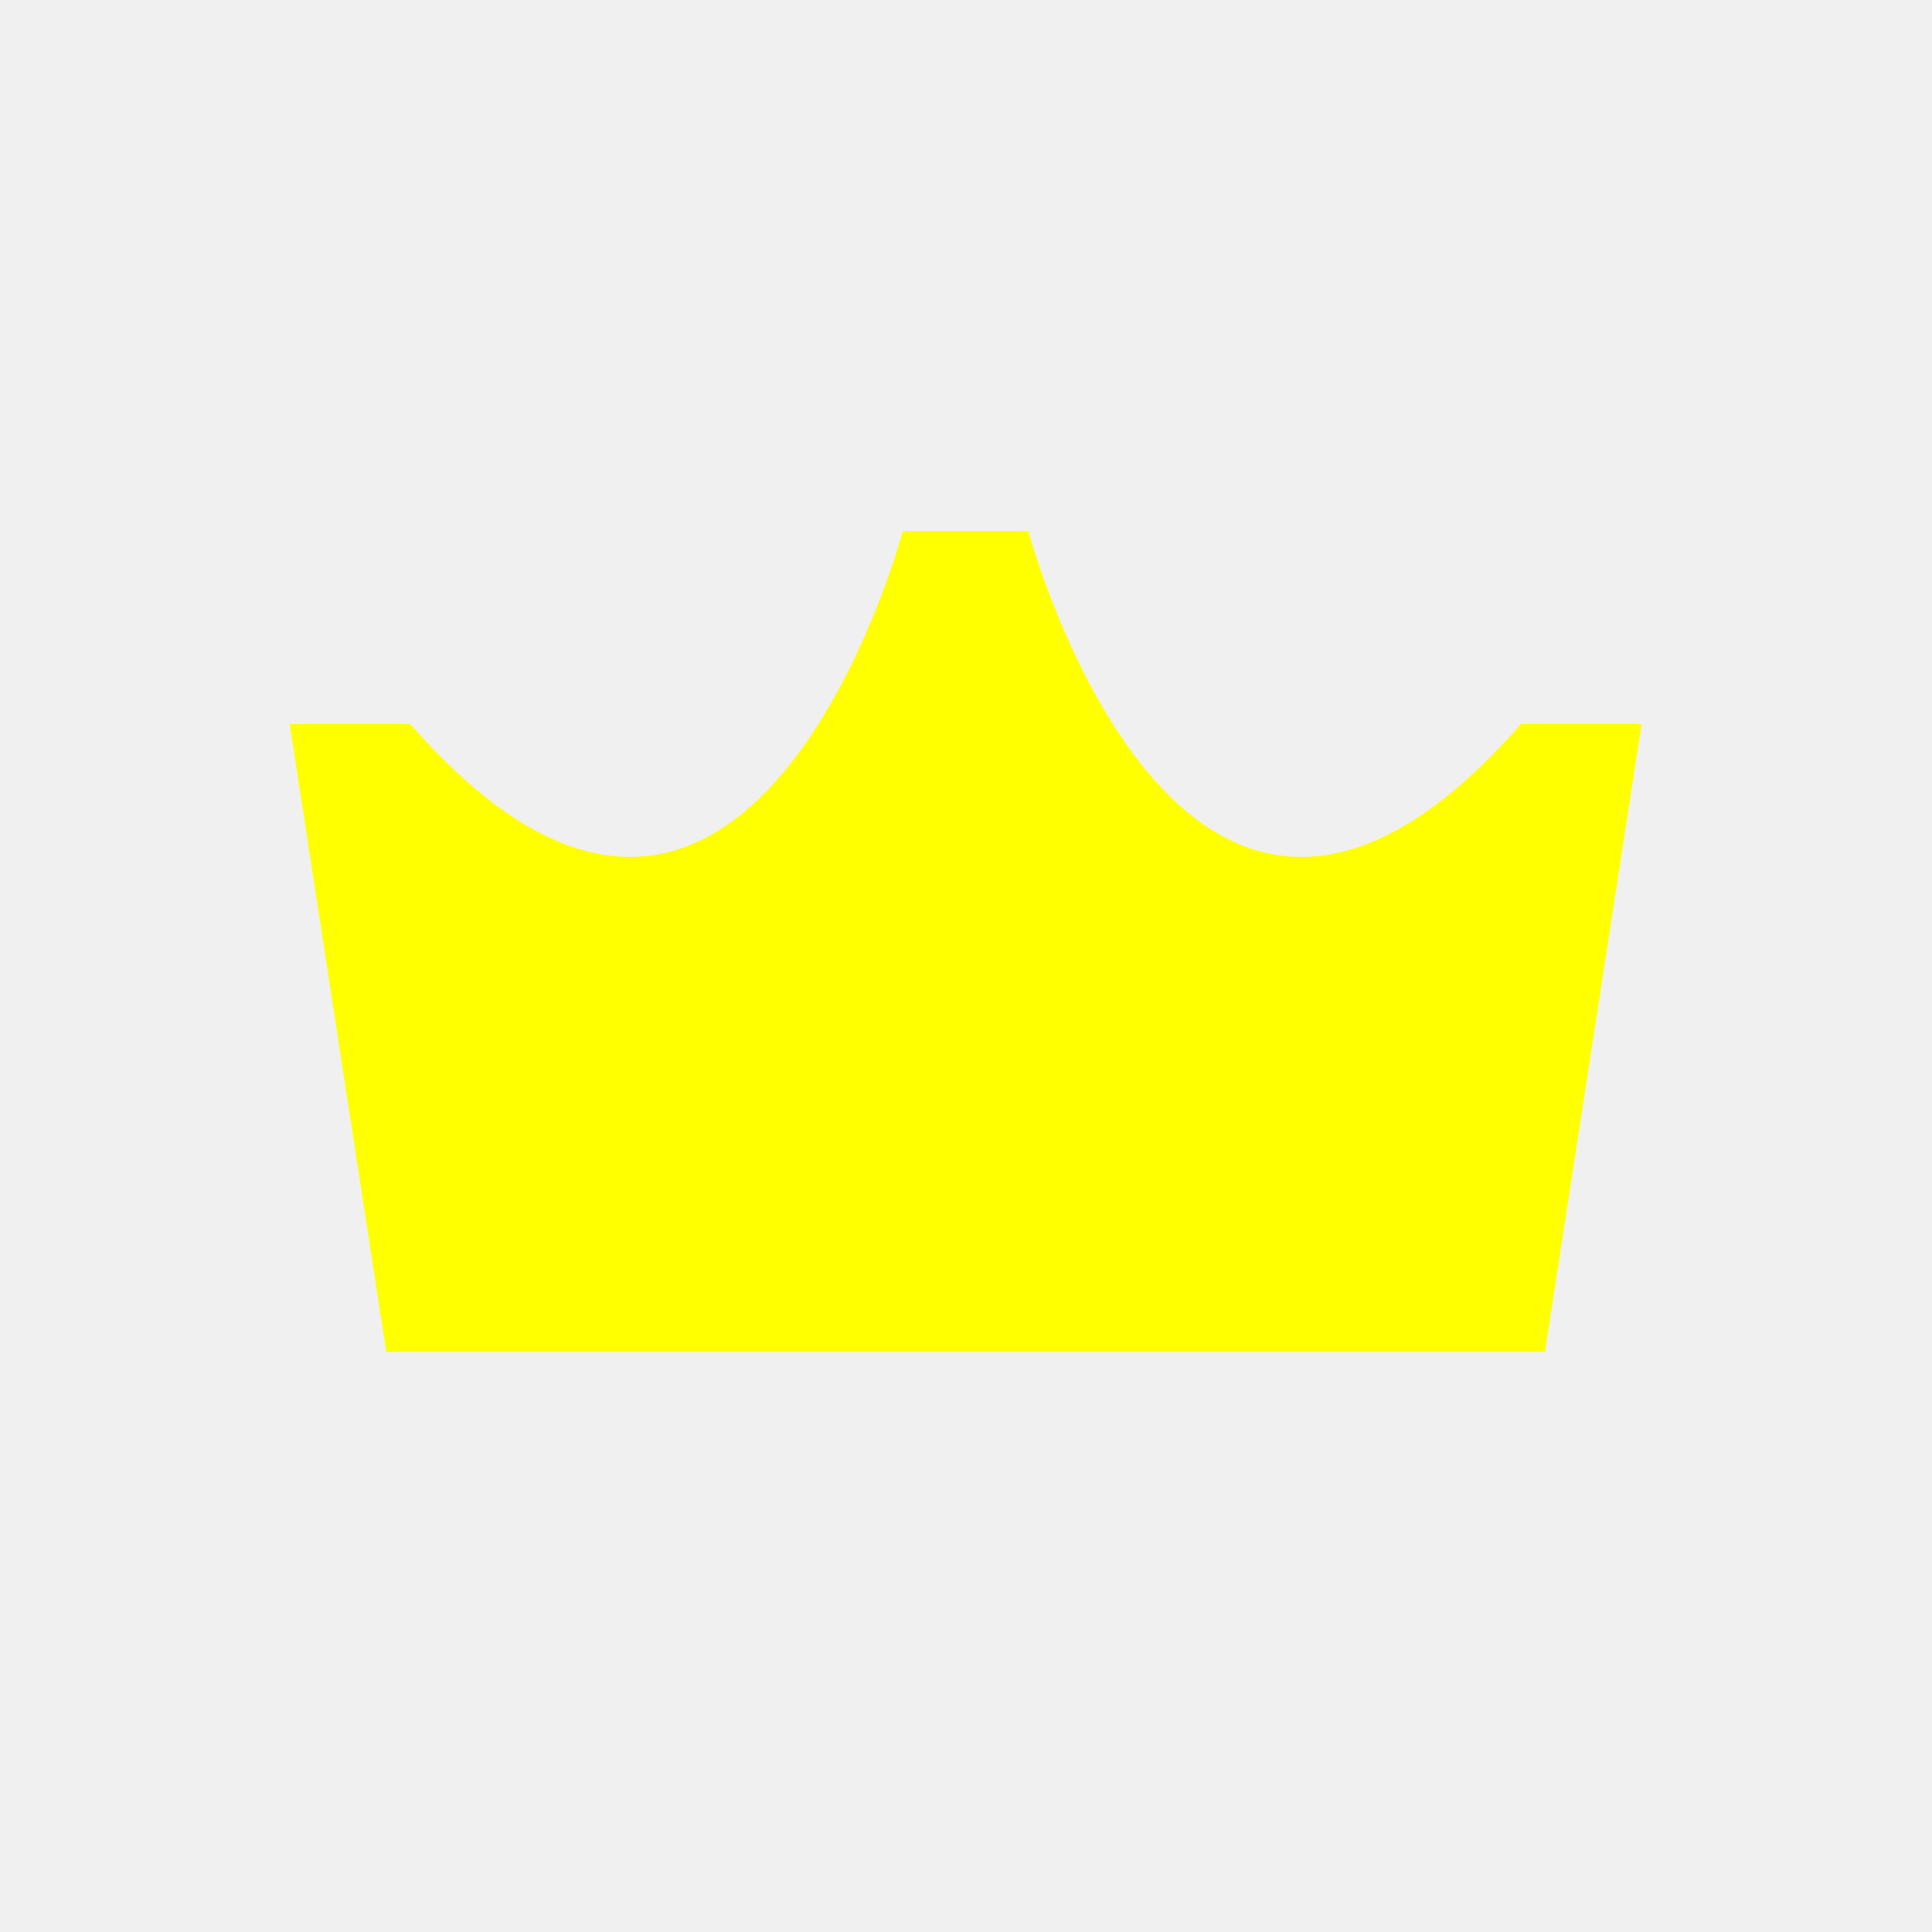
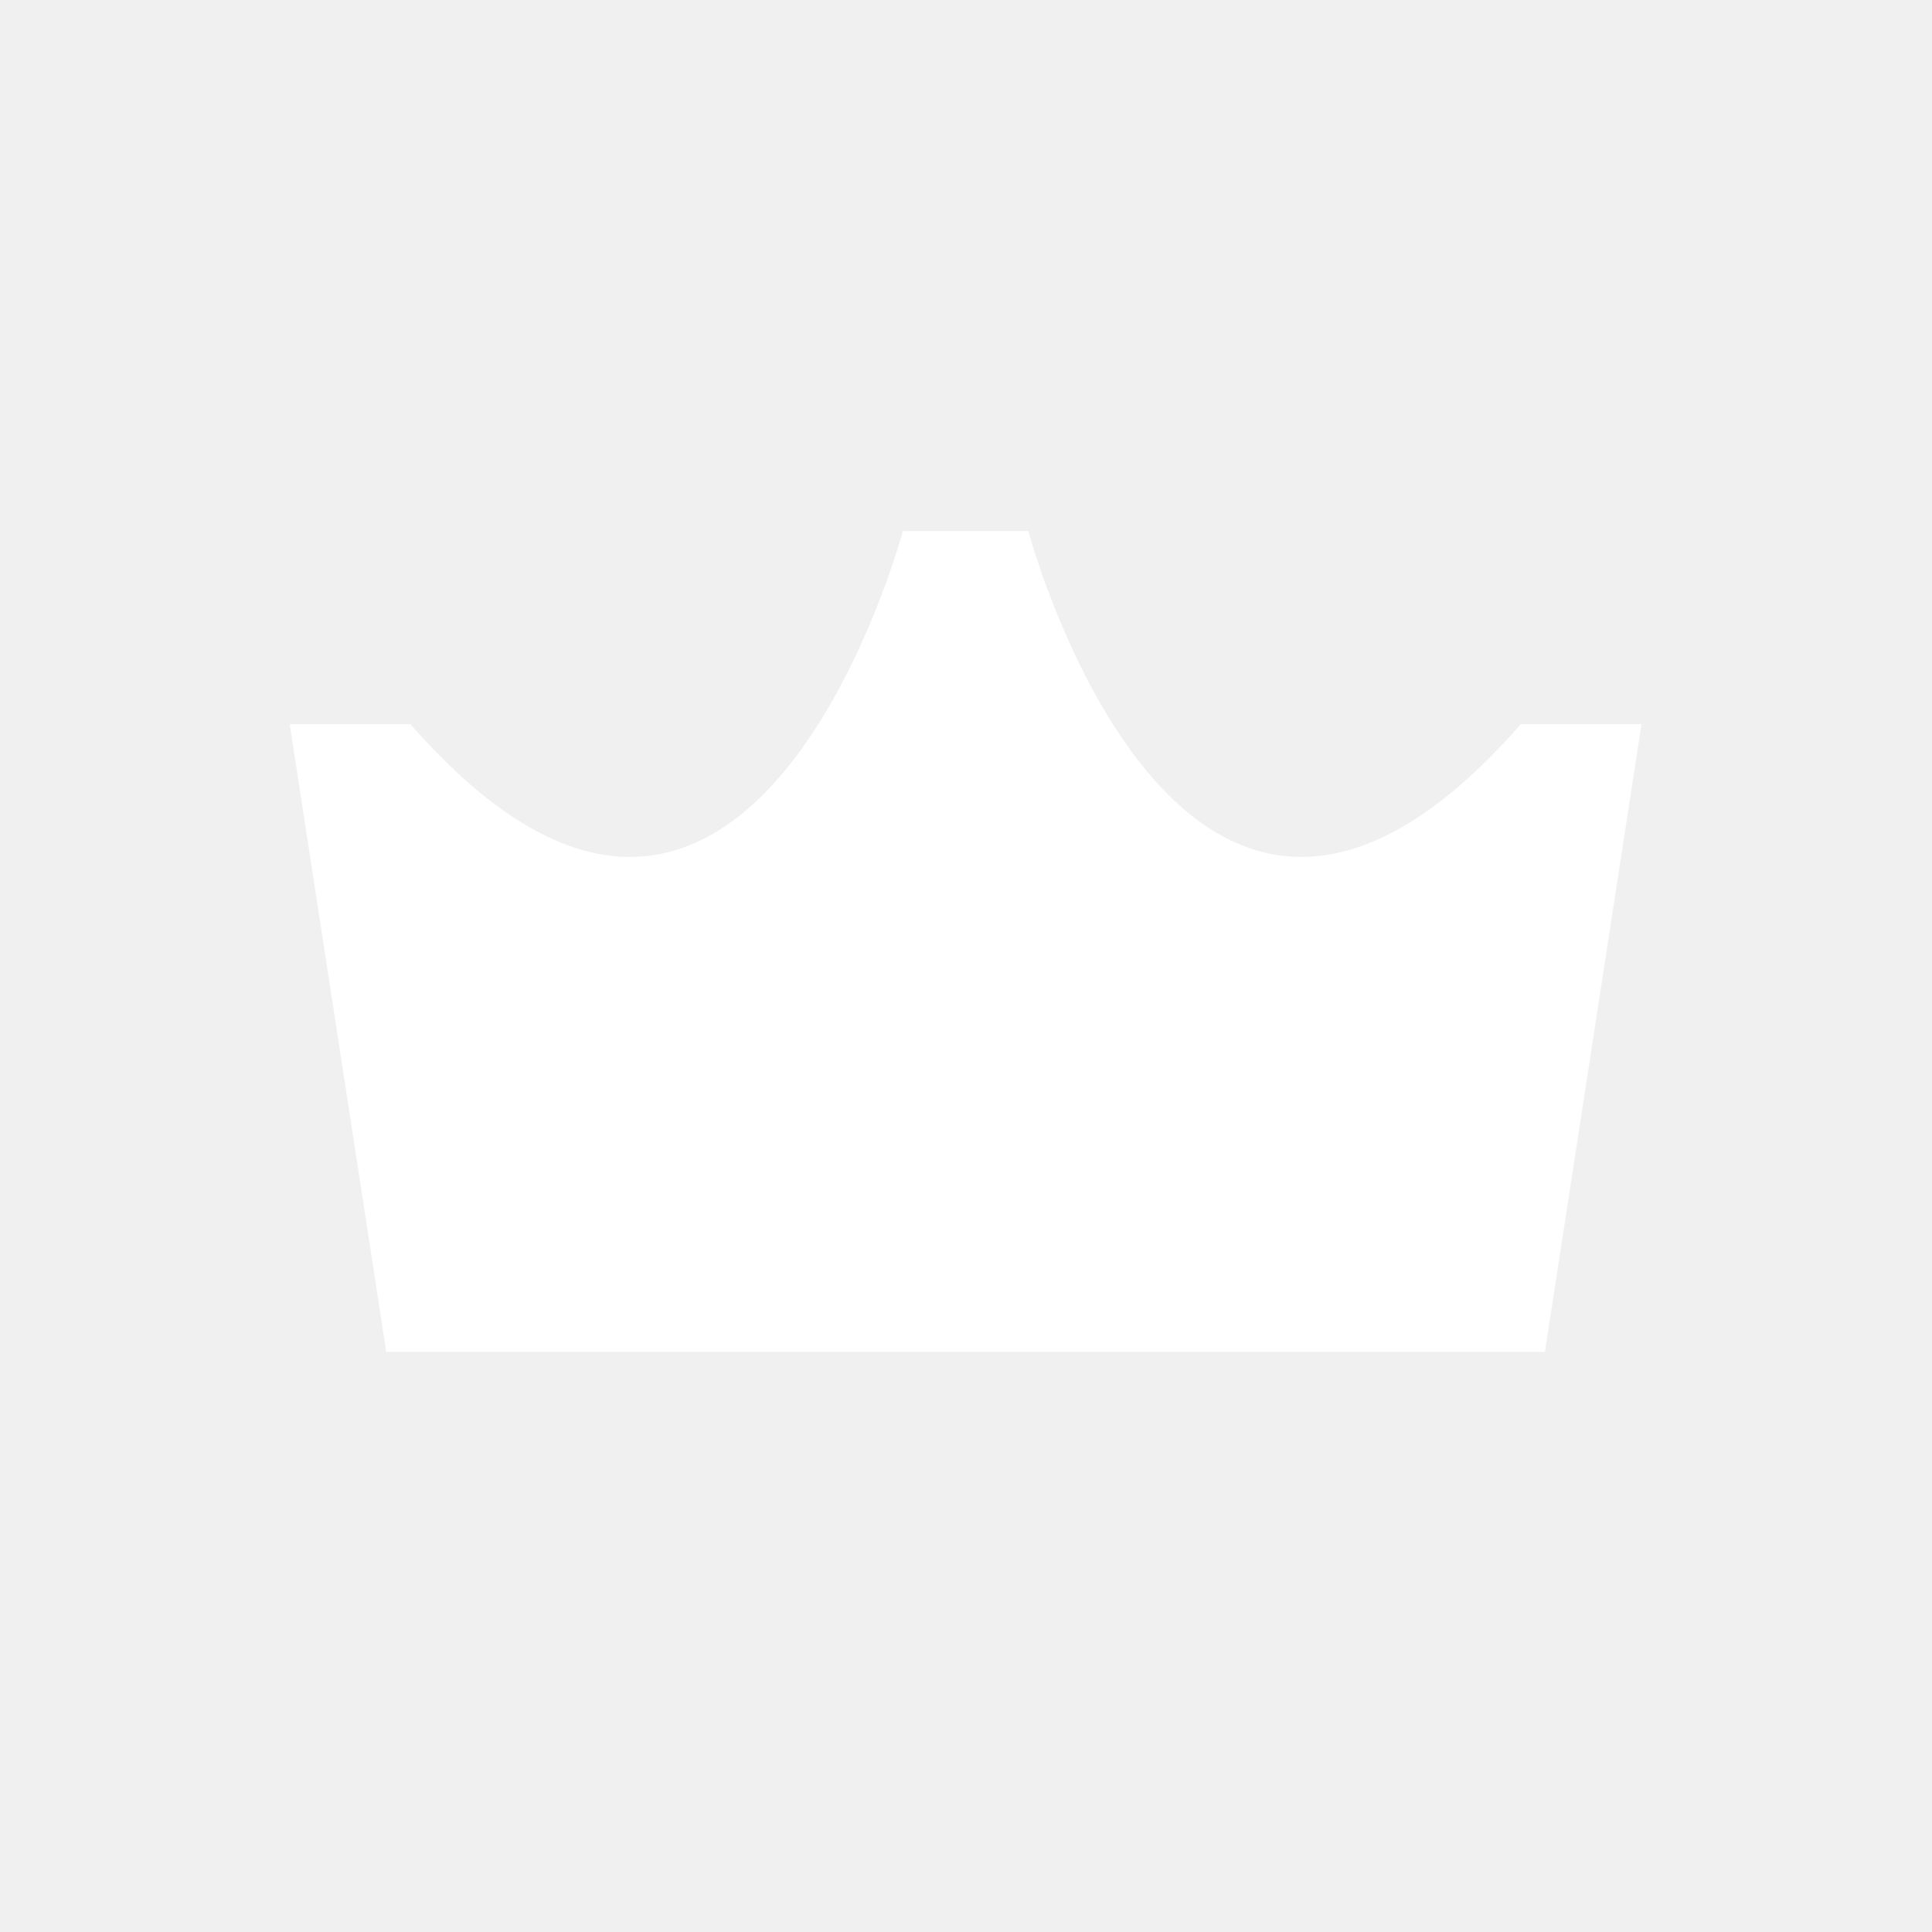
<svg xmlns="http://www.w3.org/2000/svg" width="23" height="23" viewBox="0 0 23 23" fill="none">
  <g clip-path="url(#clip0_2272_799)">
-     <path d="M4.598 16.093L3.449 8.621H4.886C8.909 13.219 10.748 6.322 10.748 6.322H11.495H12.242C12.242 6.322 14.082 13.219 18.105 8.621H19.542L18.392 16.093H11.495H4.598V16.093" fill="#FFFF00" />
+     <path d="M4.598 16.093L3.449 8.621H4.886C8.909 13.219 10.748 6.322 10.748 6.322H11.495H12.242C12.242 6.322 14.082 13.219 18.105 8.621H19.542L18.392 16.093H11.495H4.598V16.093" fill="white" />
  </g>
  <defs>
    <clipPath id="clip0_2272_799">
      <rect width="22.99" height="22.99" fill="white" />
    </clipPath>
  </defs>
</svg>
